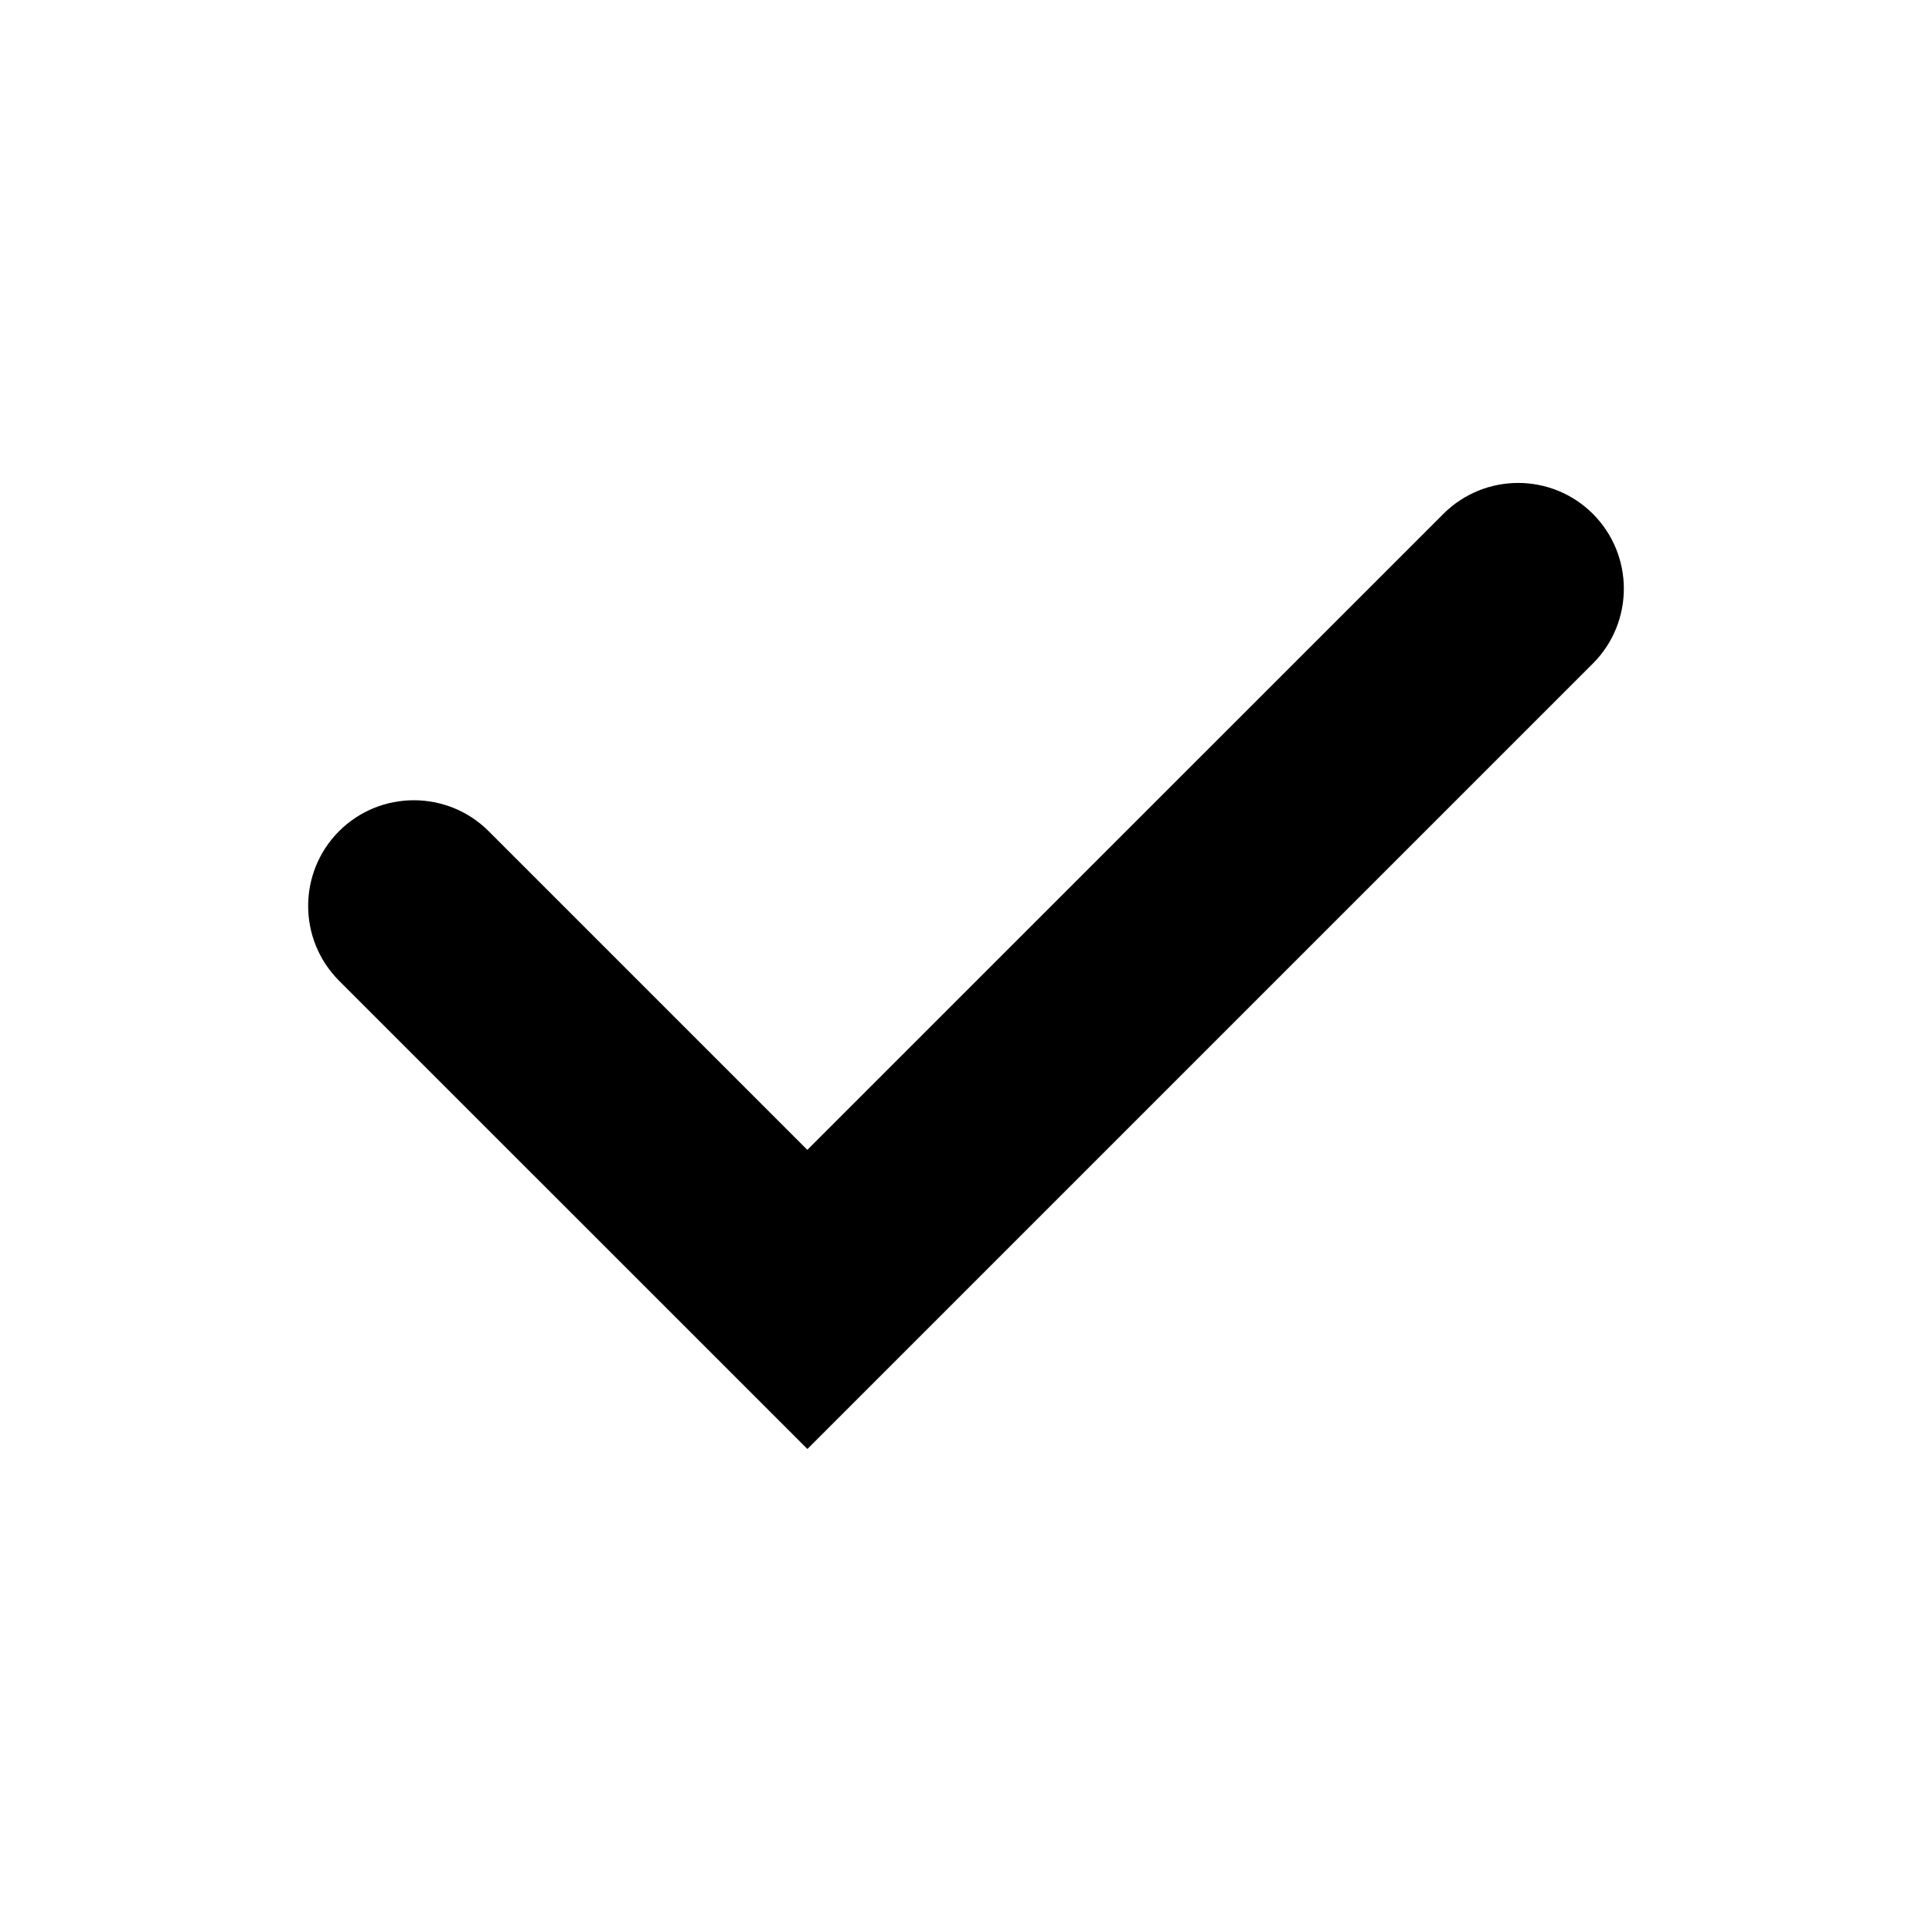
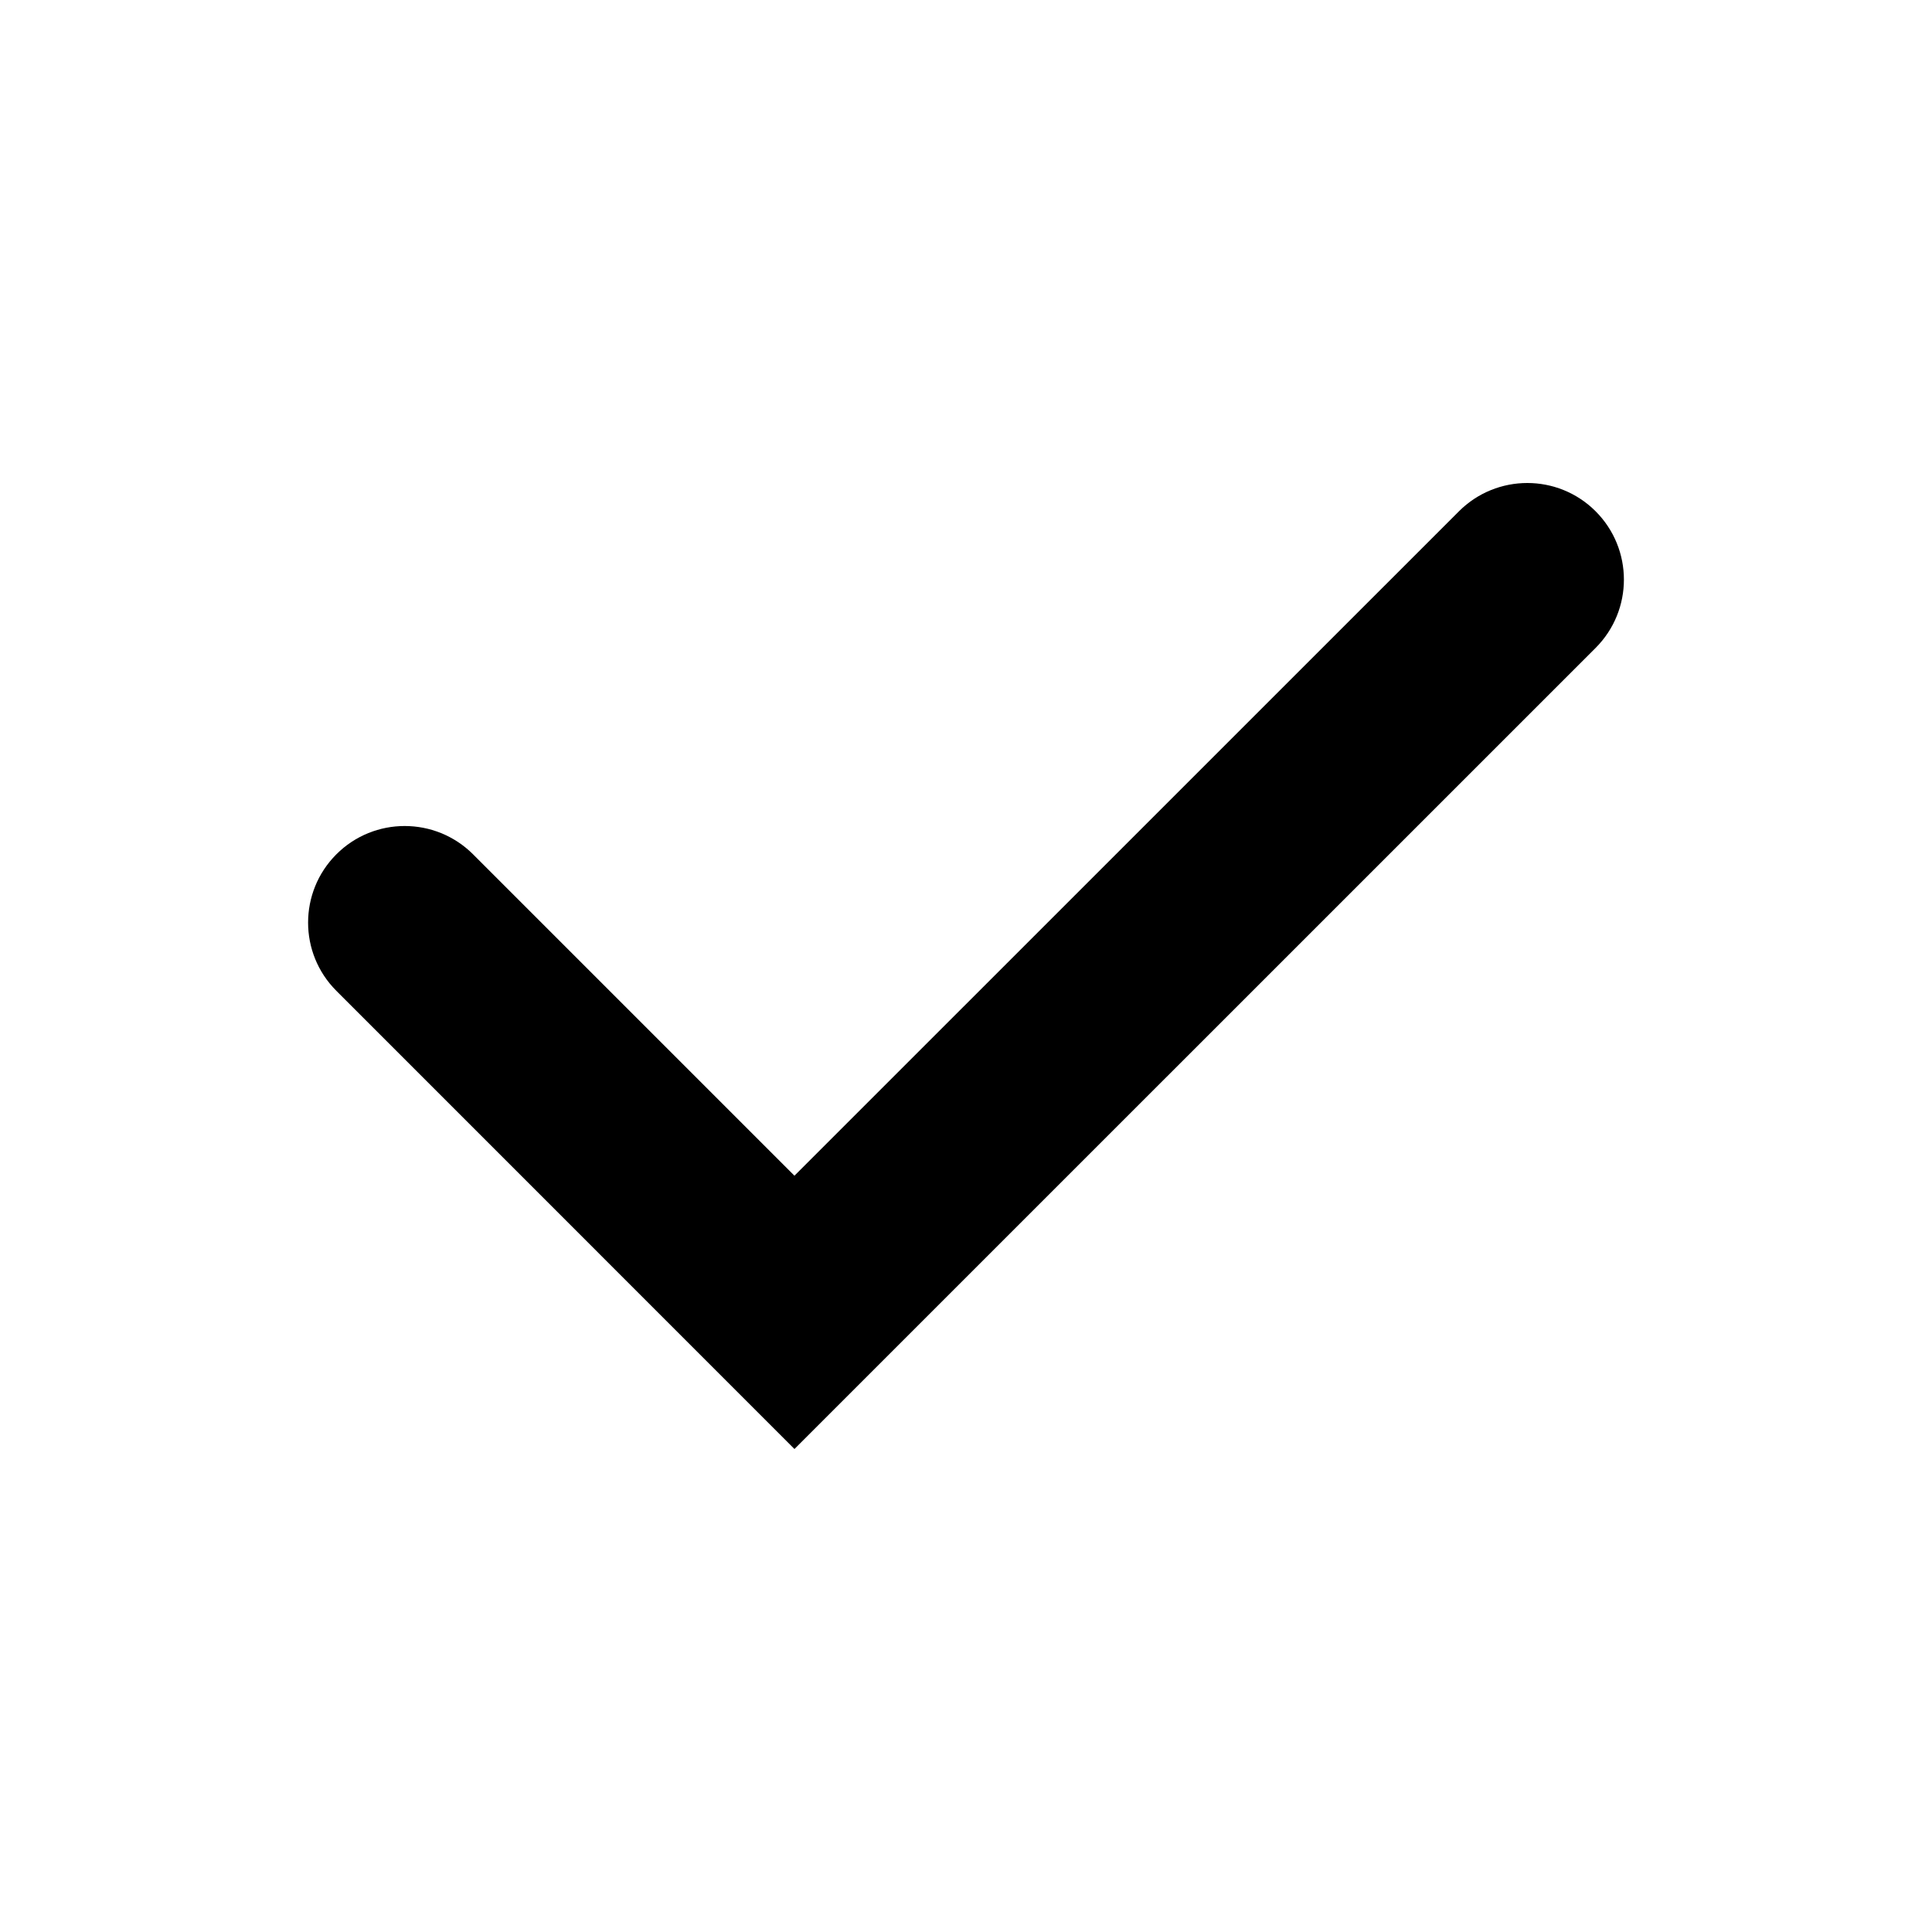
<svg xmlns="http://www.w3.org/2000/svg" width="24" height="24" viewBox="0 0 24 24" fill="none">
-   <path d="M17.93 6.384C18.443 5.871 19.275 5.871 19.788 6.384C20.3 6.897 20.3 7.729 19.788 8.242L10.03 18L4.212 12.183C3.7 11.67 3.7 10.838 4.212 10.325C4.725 9.813 5.557 9.813 6.07 10.325L10.029 14.284L17.93 6.384Z" fill="currentColor" />
+   <path d="M18.124 6.351C18.593 5.883 19.353 5.883 19.821 6.351C20.29 6.82 20.29 7.58 19.821 8.049L9.869 18L4.179 12.309C3.71 11.841 3.71 11.081 4.179 10.612C4.647 10.144 5.407 10.144 5.876 10.612L9.869 14.605L18.124 6.351Z" fill="currentColor" />
</svg>
